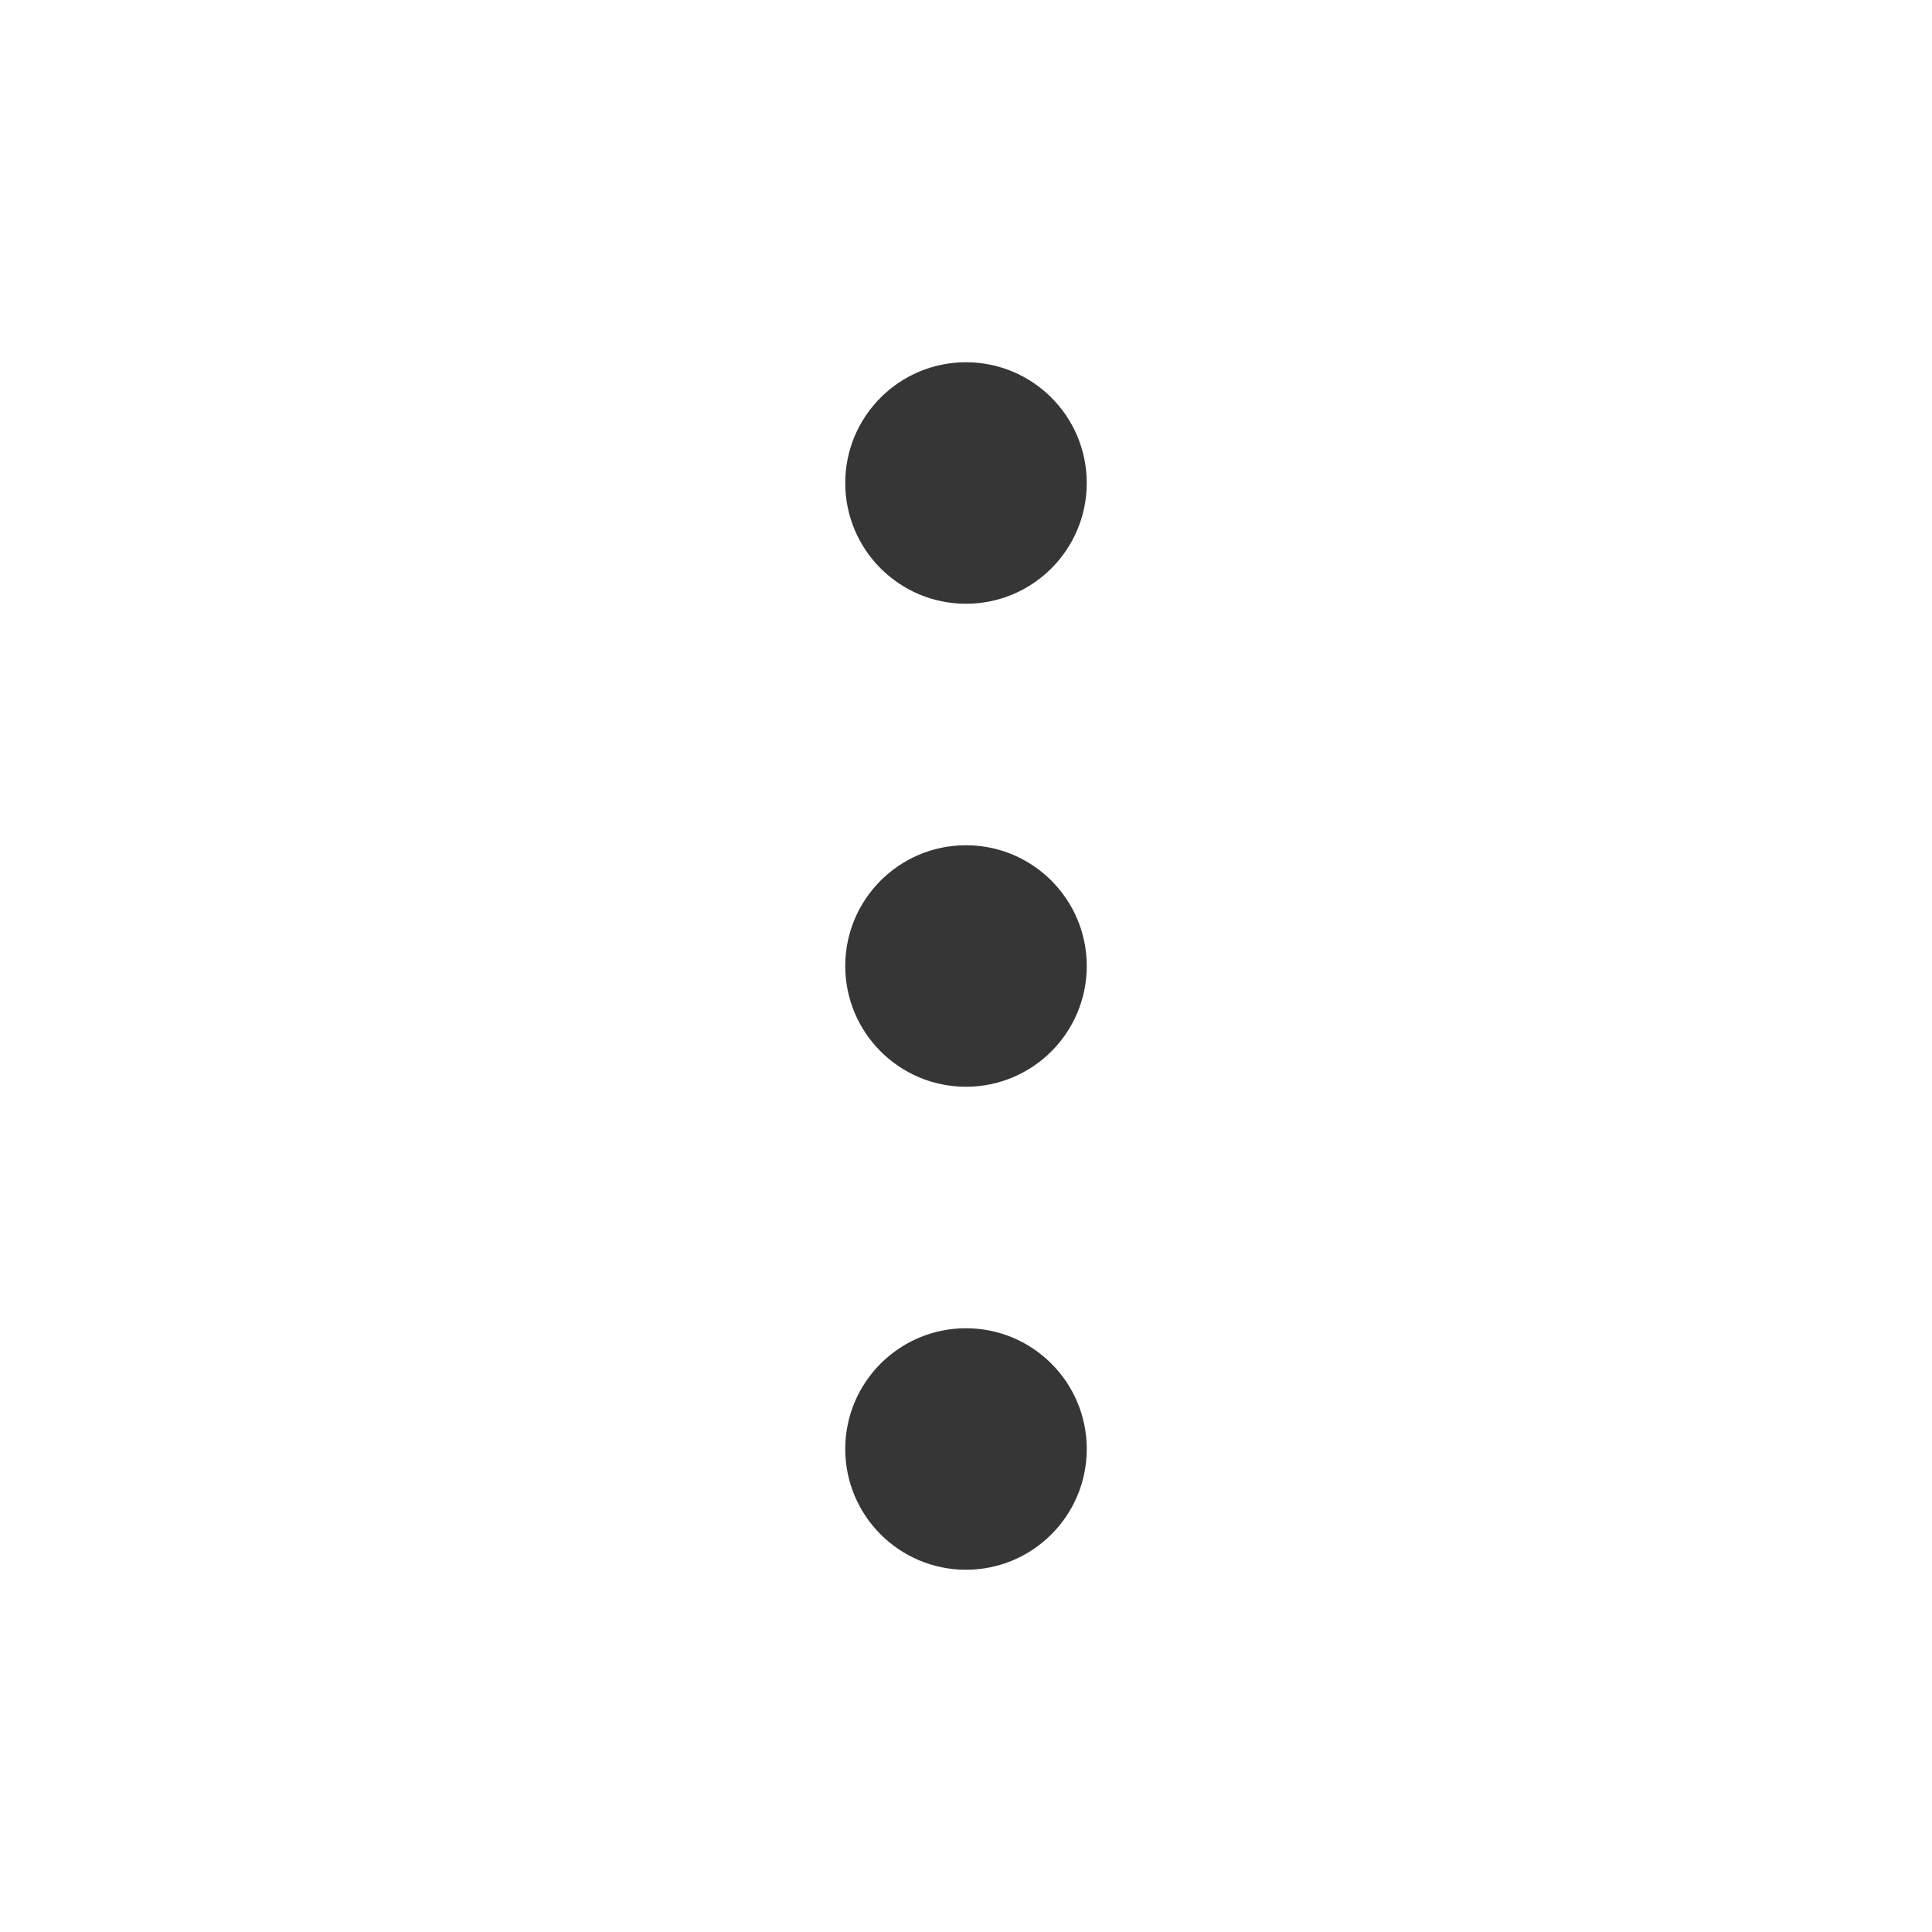
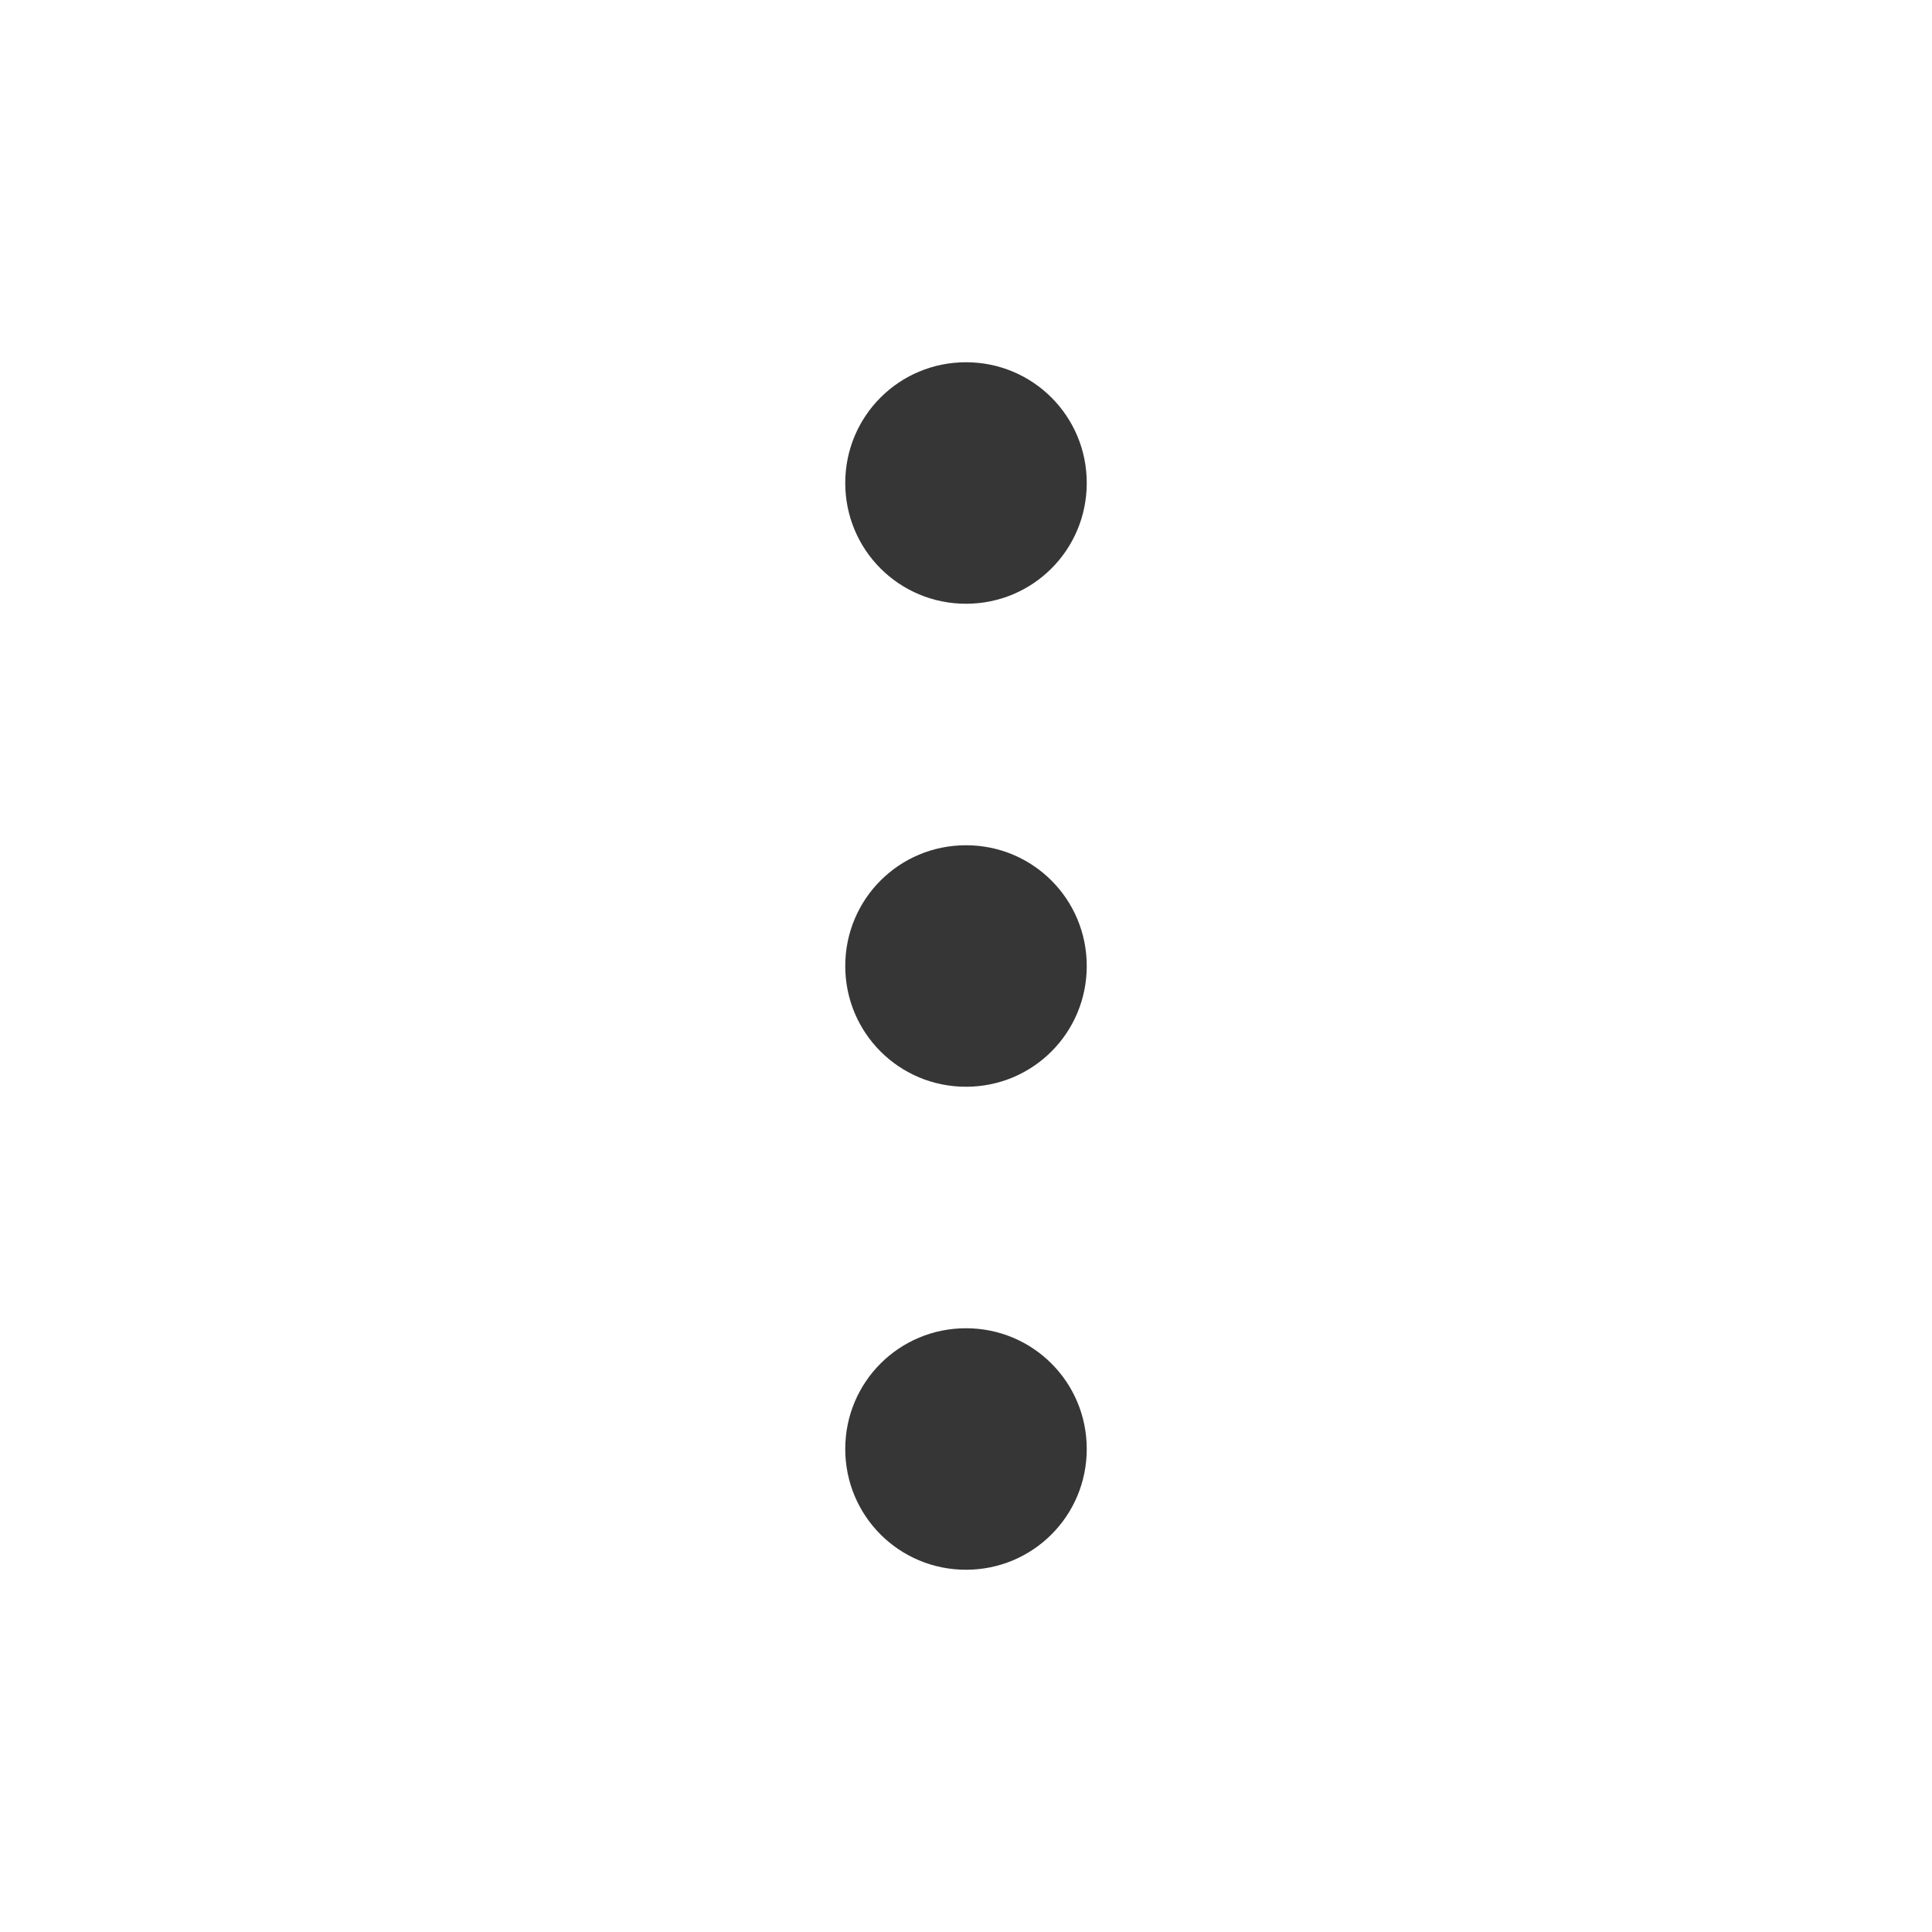
- <svg xmlns="http://www.w3.org/2000/svg" height="16" width="16">
-   <g transform="matrix(1 0 0 -1 99.997 -413)" color="#000" fill="#363636">
-     <rect y="-418" x="-92.997" width="2" style="marker:none" ry="1" rx="1" height="2" overflow="visible" />
-     <rect y="-422" x="-92.997" width="2" style="marker:none" ry="1" rx="1" height="2" overflow="visible" />
-     <rect y="-426" x="-92.997" width="2" style="marker:none" ry="1" rx="1" height="2" overflow="visible" />
-   </g>
+ <svg xmlns="http://www.w3.org/2000/svg" width="16" height="16" version="1.1">
+   <defs id="defs3051">
+     <style type="text/css" id="current-color-scheme">
+       .ColorScheme-Text {
+         color:#363636;
+       }
+       </style>
+   </defs>
+   <path class="ColorScheme-Text" style="fill:currentColor" transform="scale(1,-1)" d="m8-3c-0.554 0-1-0.446-1-1s0.446-1 1-1 1 0.446 1 1-0.446 1-1 1zm0-4c-0.554 0-1-0.446-1-1s0.446-1 1-1 1 0.446 1 1-0.446 1-1 1zm0-4c-0.554 0-1-0.446-1-1s0.446-1 1-1 1 0.446 1 1-0.446 1-1 1z" />
</svg>
